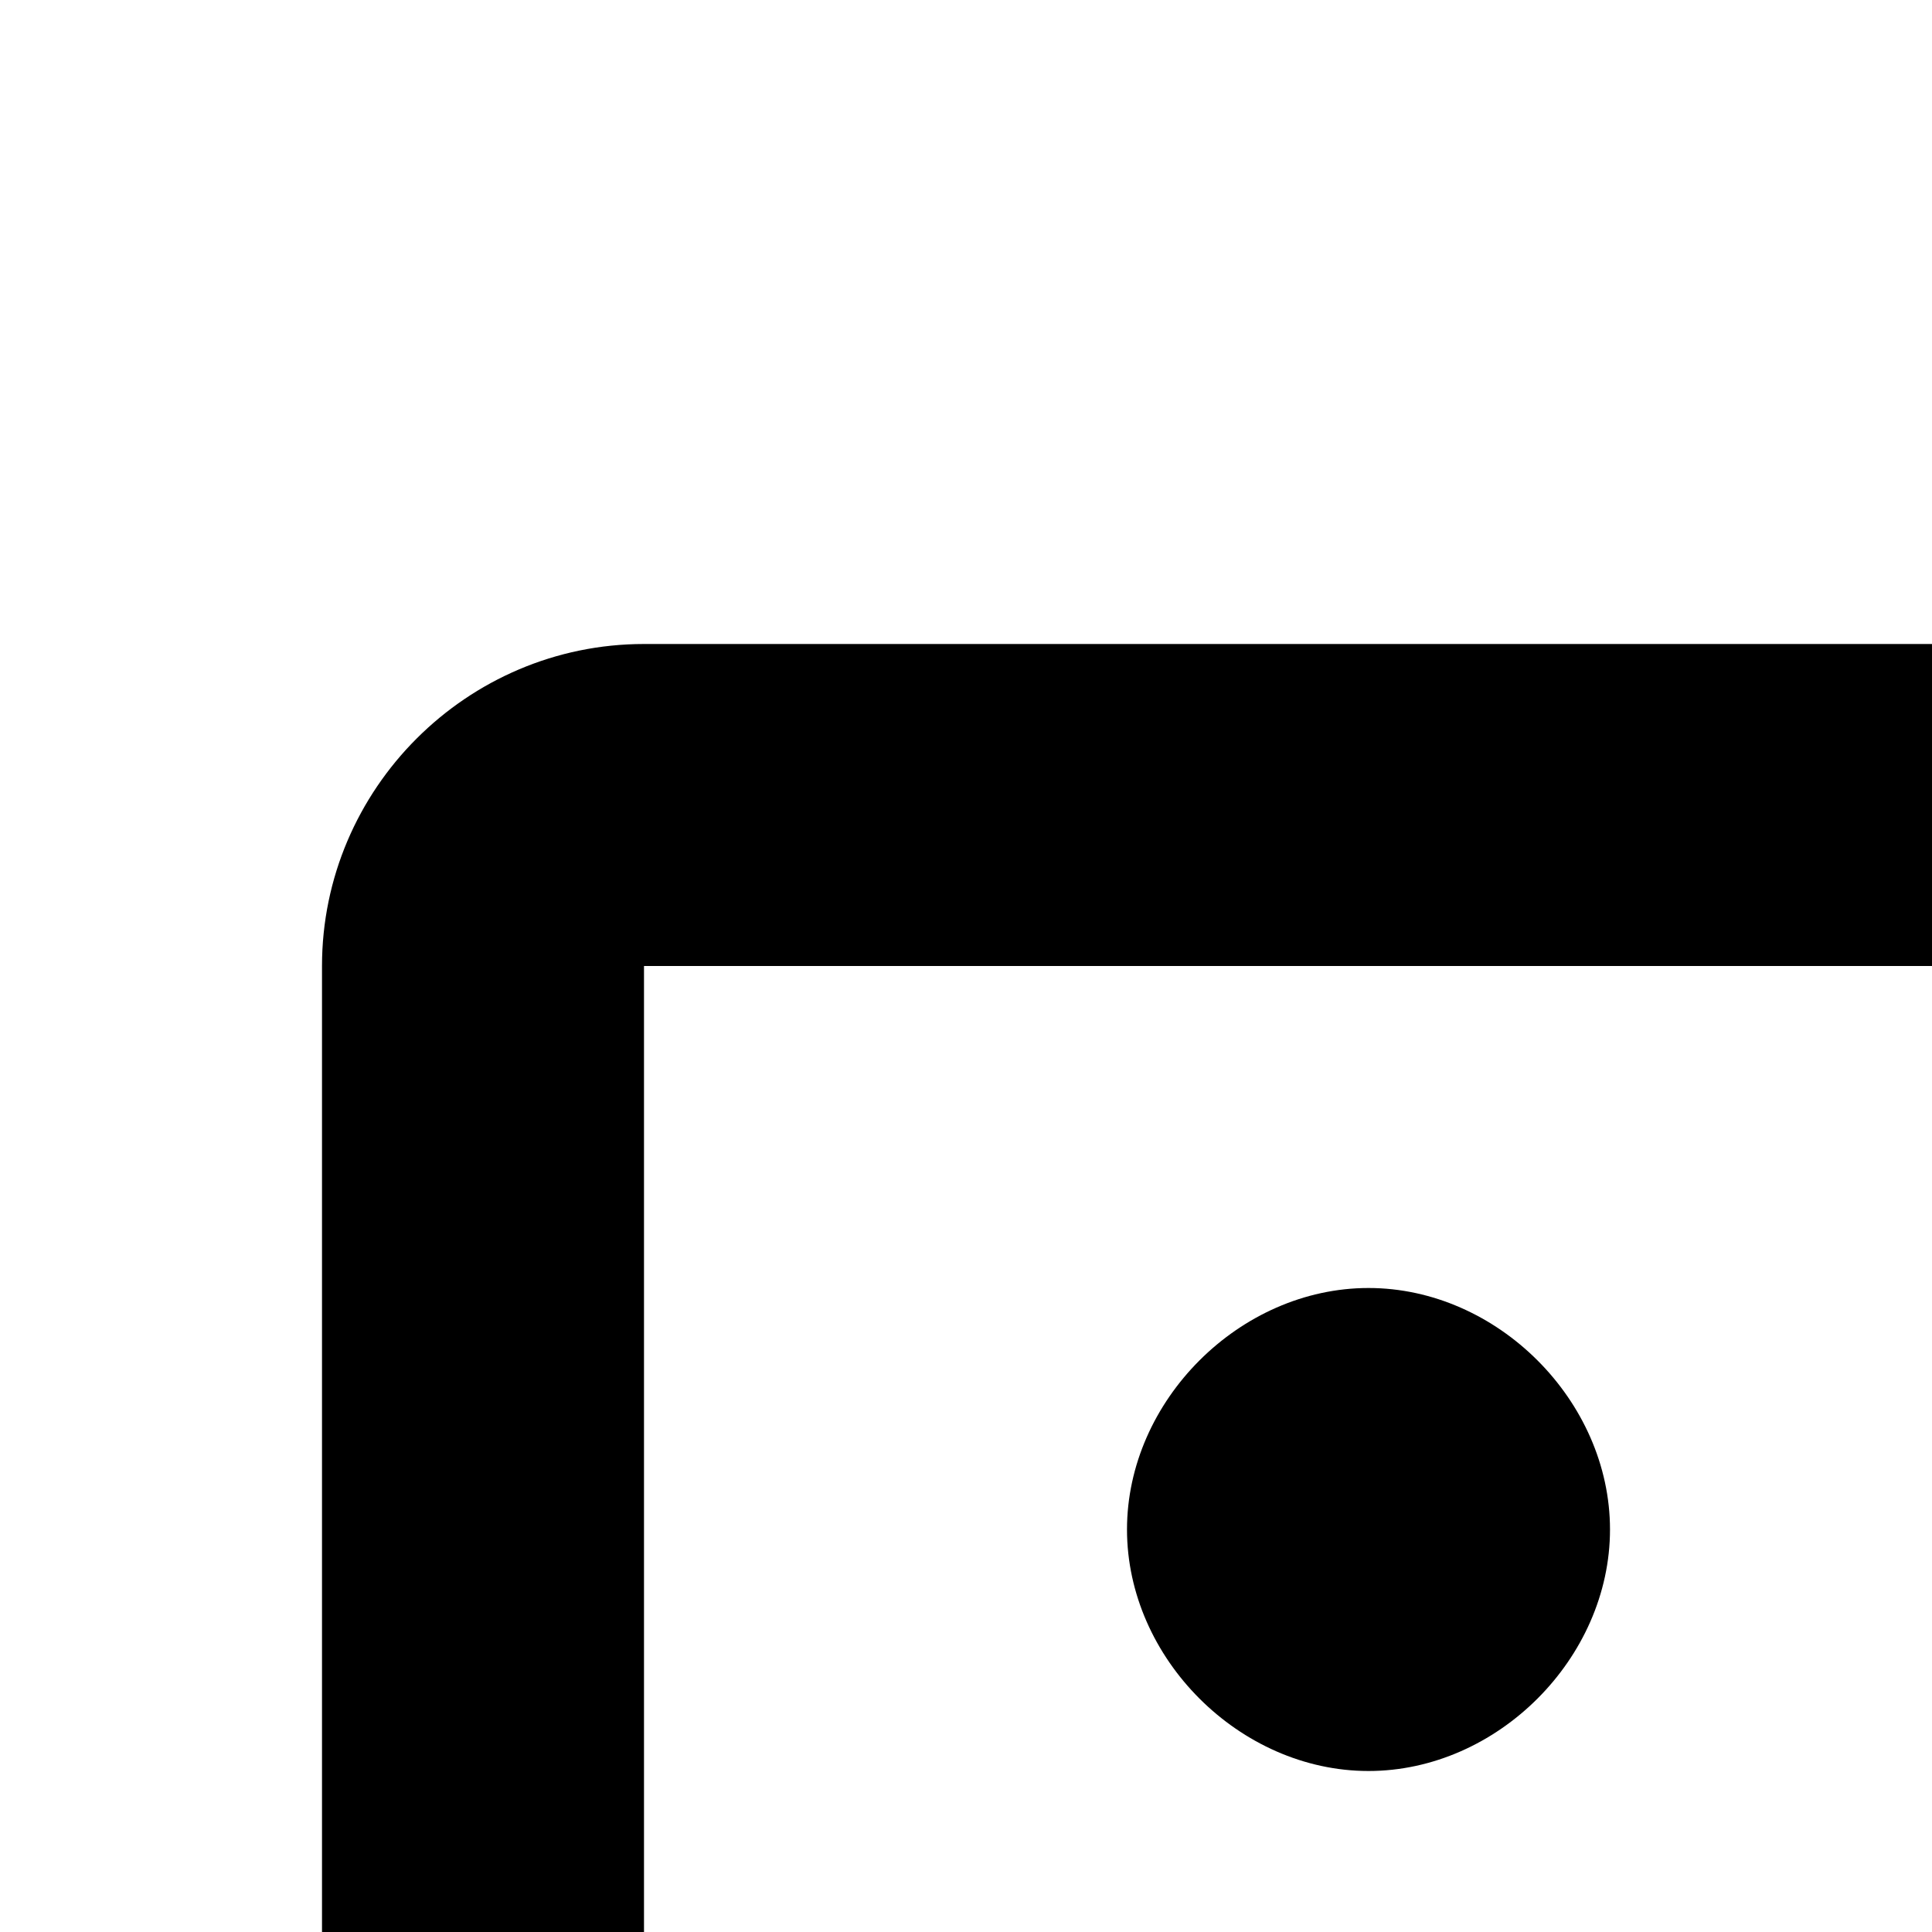
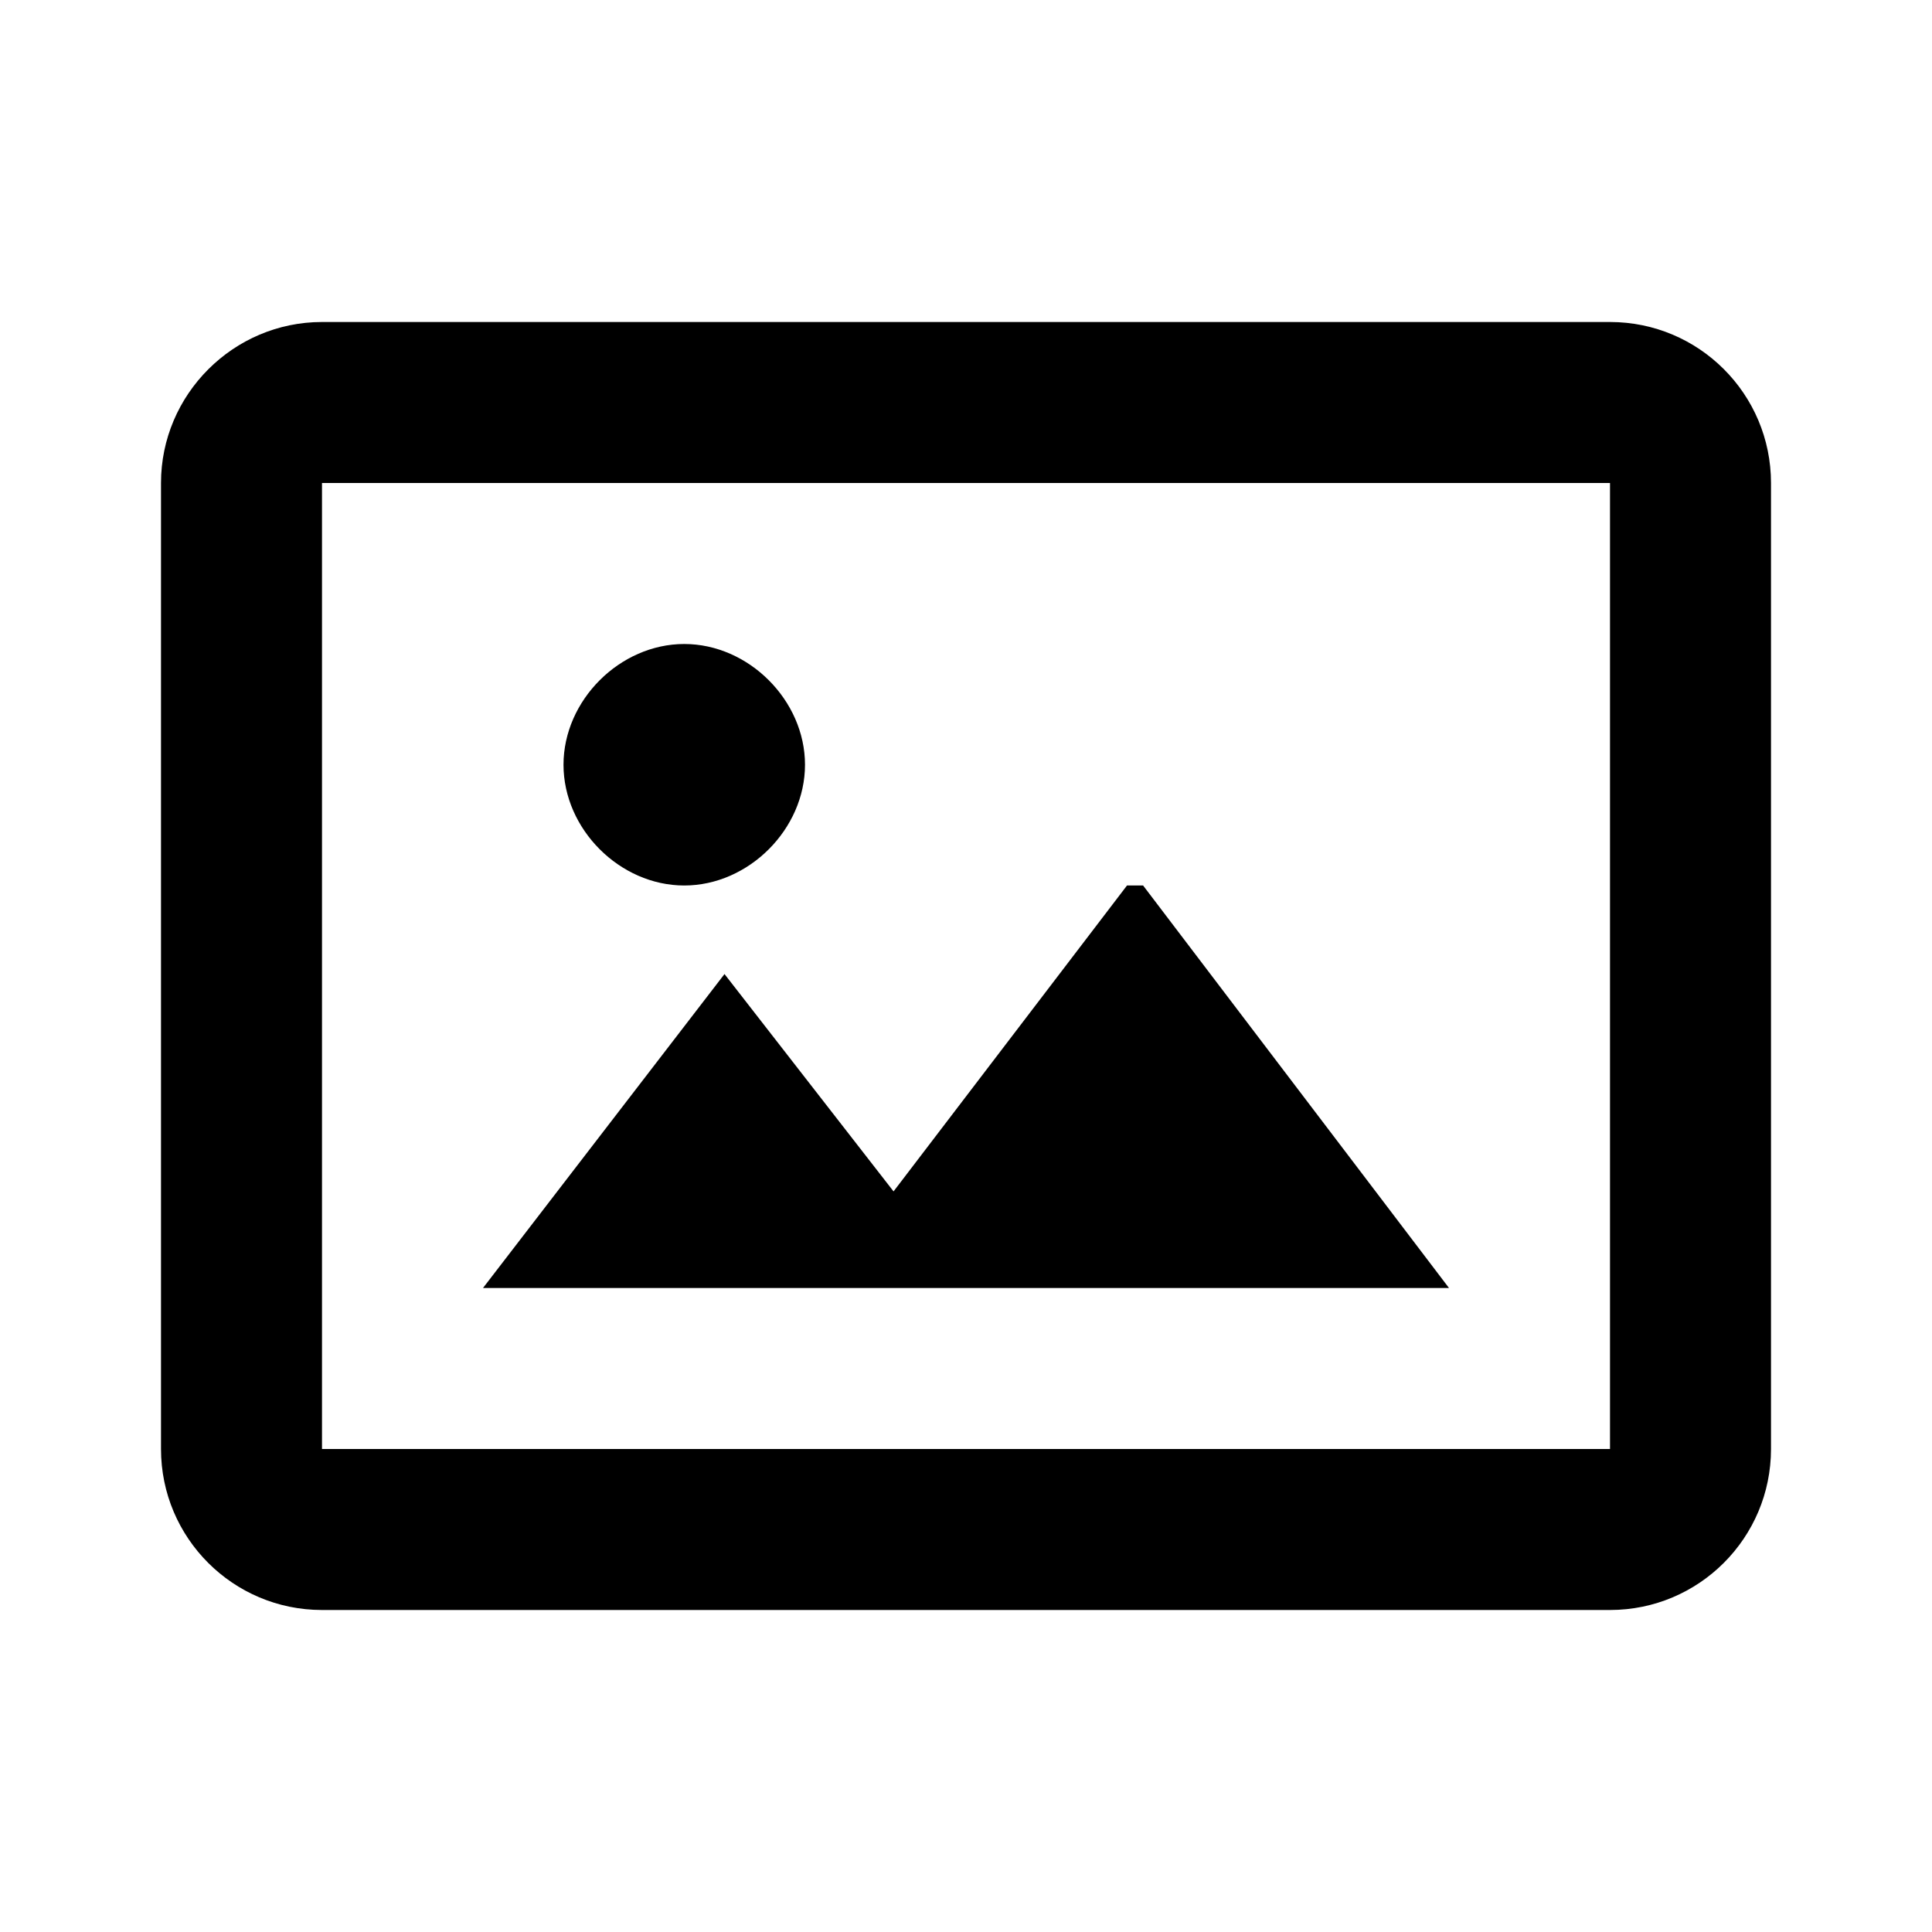
- <svg xmlns="http://www.w3.org/2000/svg" width="1em" height="1em" fill="none">
+ <svg xmlns="http://www.w3.org/2000/svg" width="1em" height="1em" viewBox="0 0 24 24" fill="none">
  <path fill="currentColor" d="m14.2 11 3.8 5H6l3-3.9 2.1 2.7L14 11h.2Zm-5.7 0c.8 0 1.5-.7 1.5-1.5S9.3 8 8.5 8 7 8.7 7 9.5 7.7 11 8.5 11ZM22 6v12a2 2 0 0 1-2 2H4a2 2 0 0 1-2-2V6c0-1.1.9-2 2-2h16a2 2 0 0 1 2 2Zm-2 2.8V6H4v12h16V8.8Z" />
</svg>
